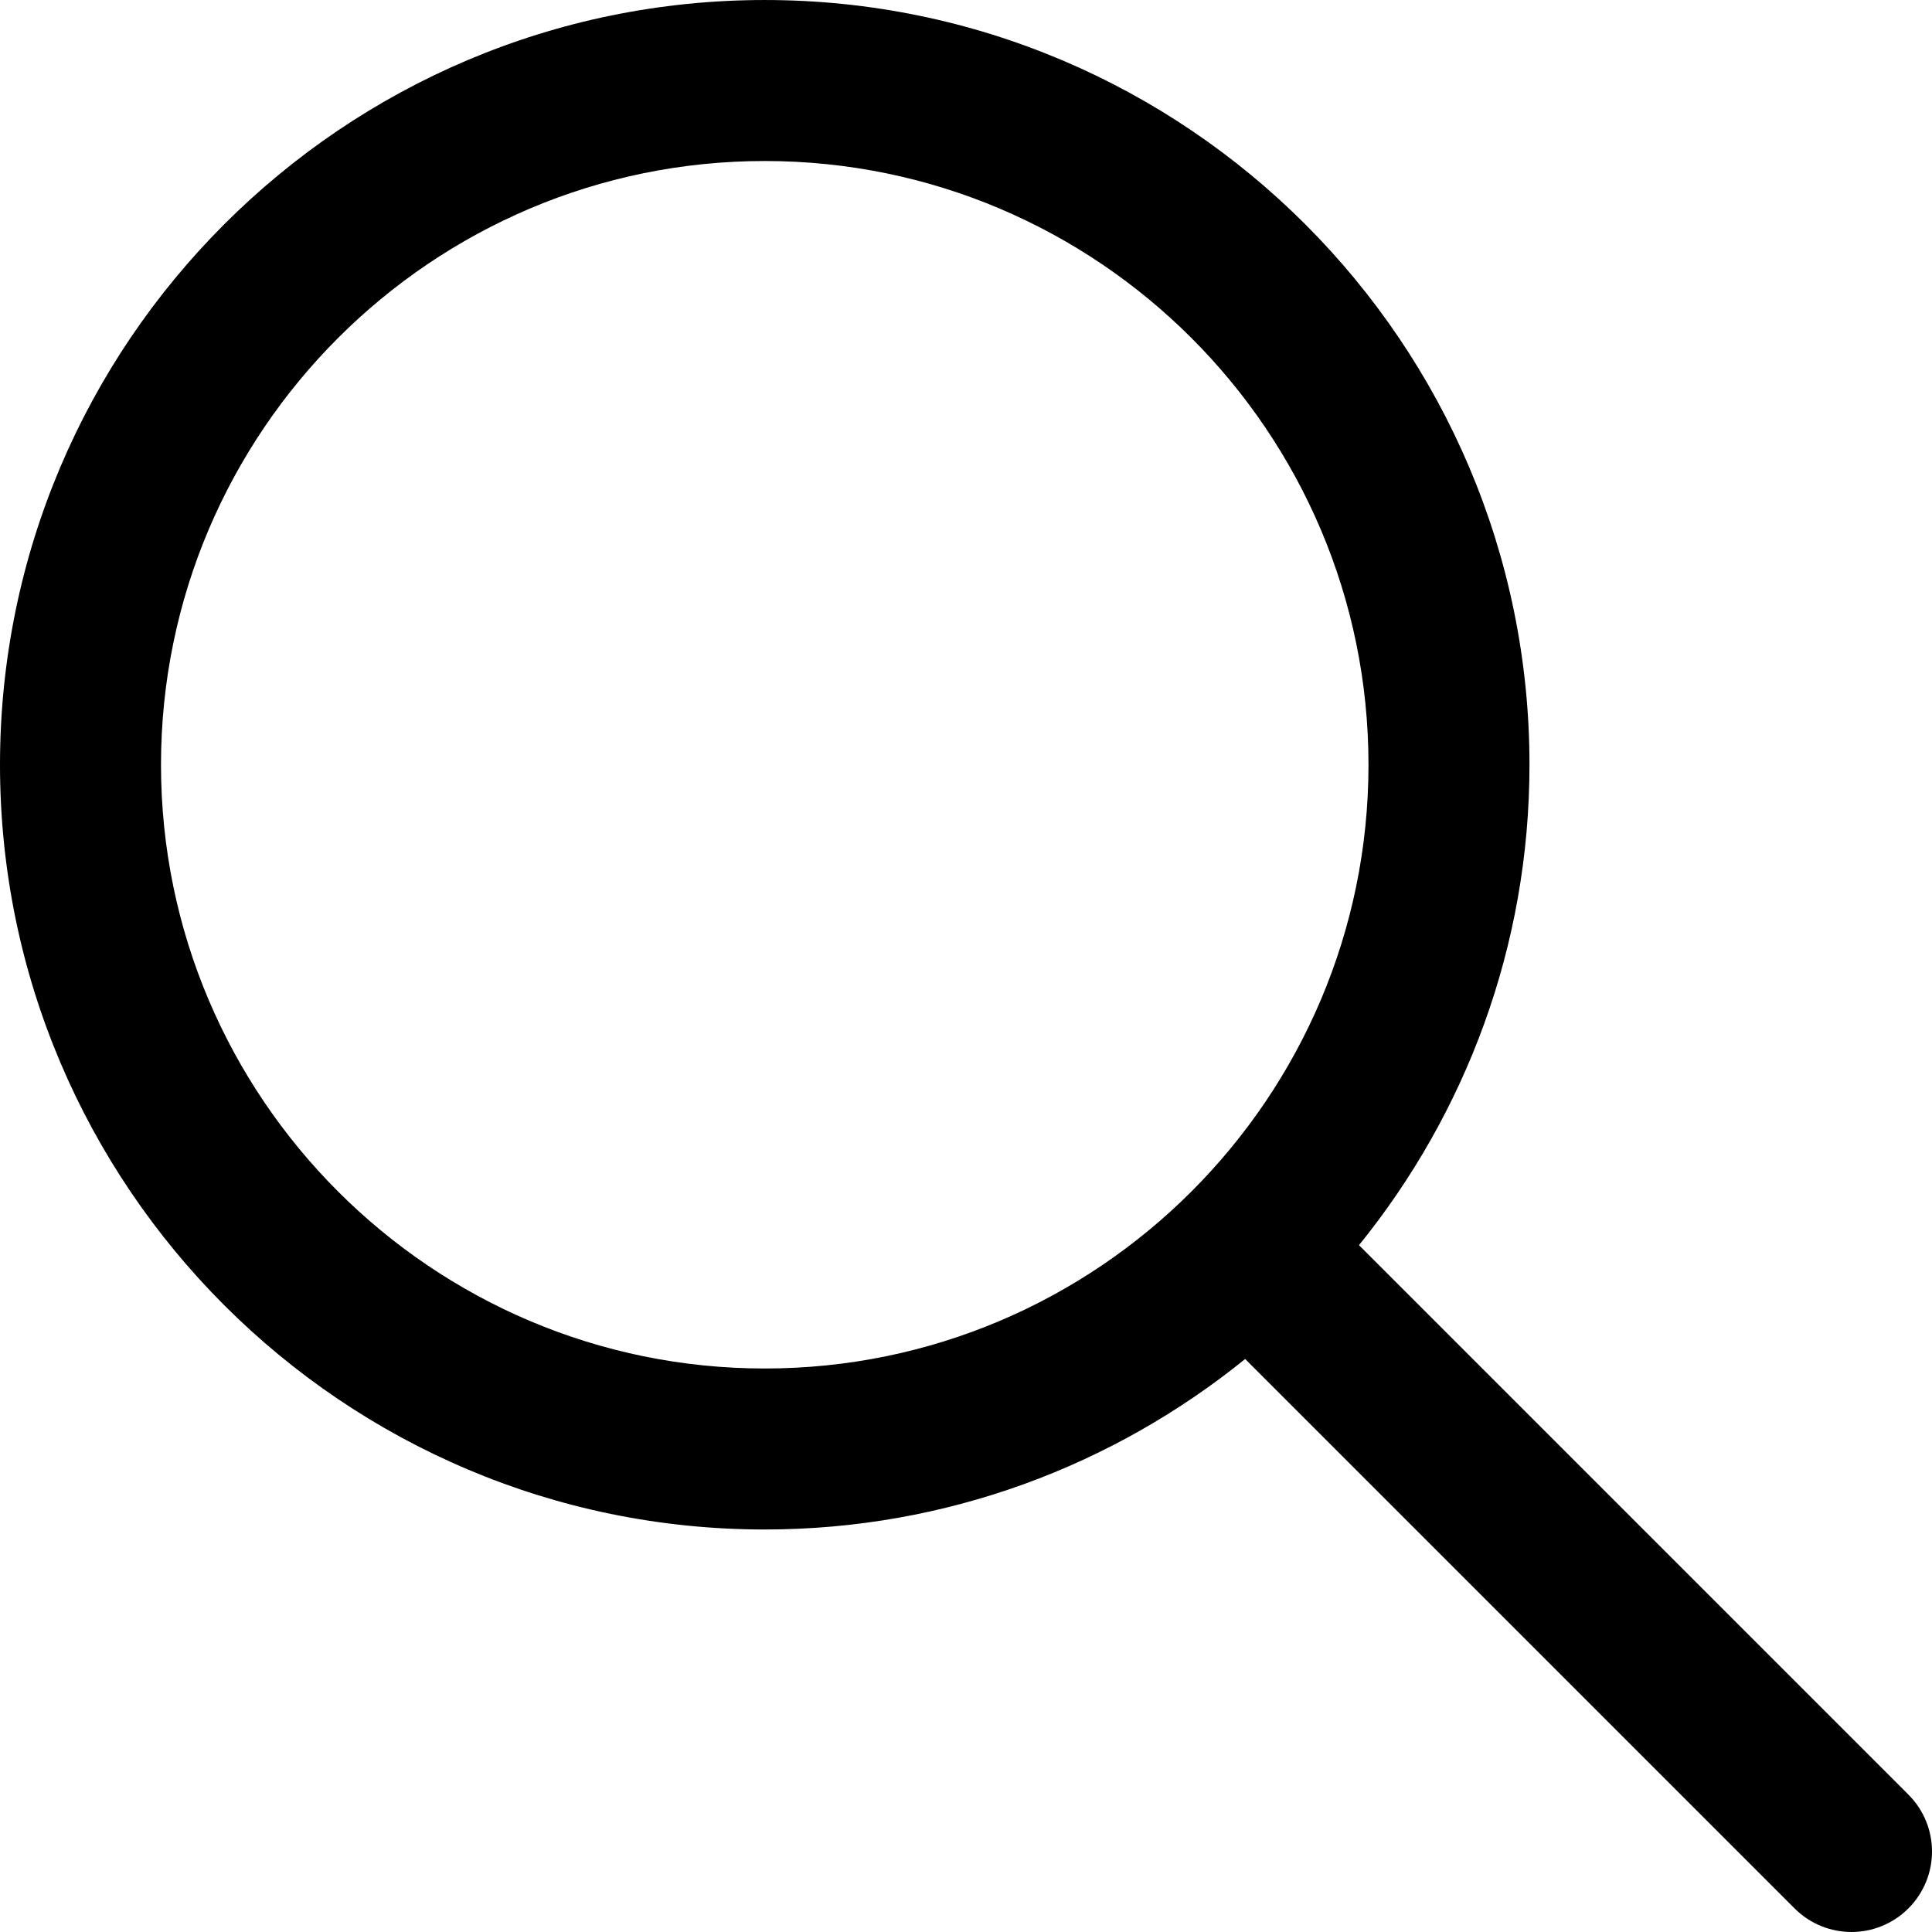
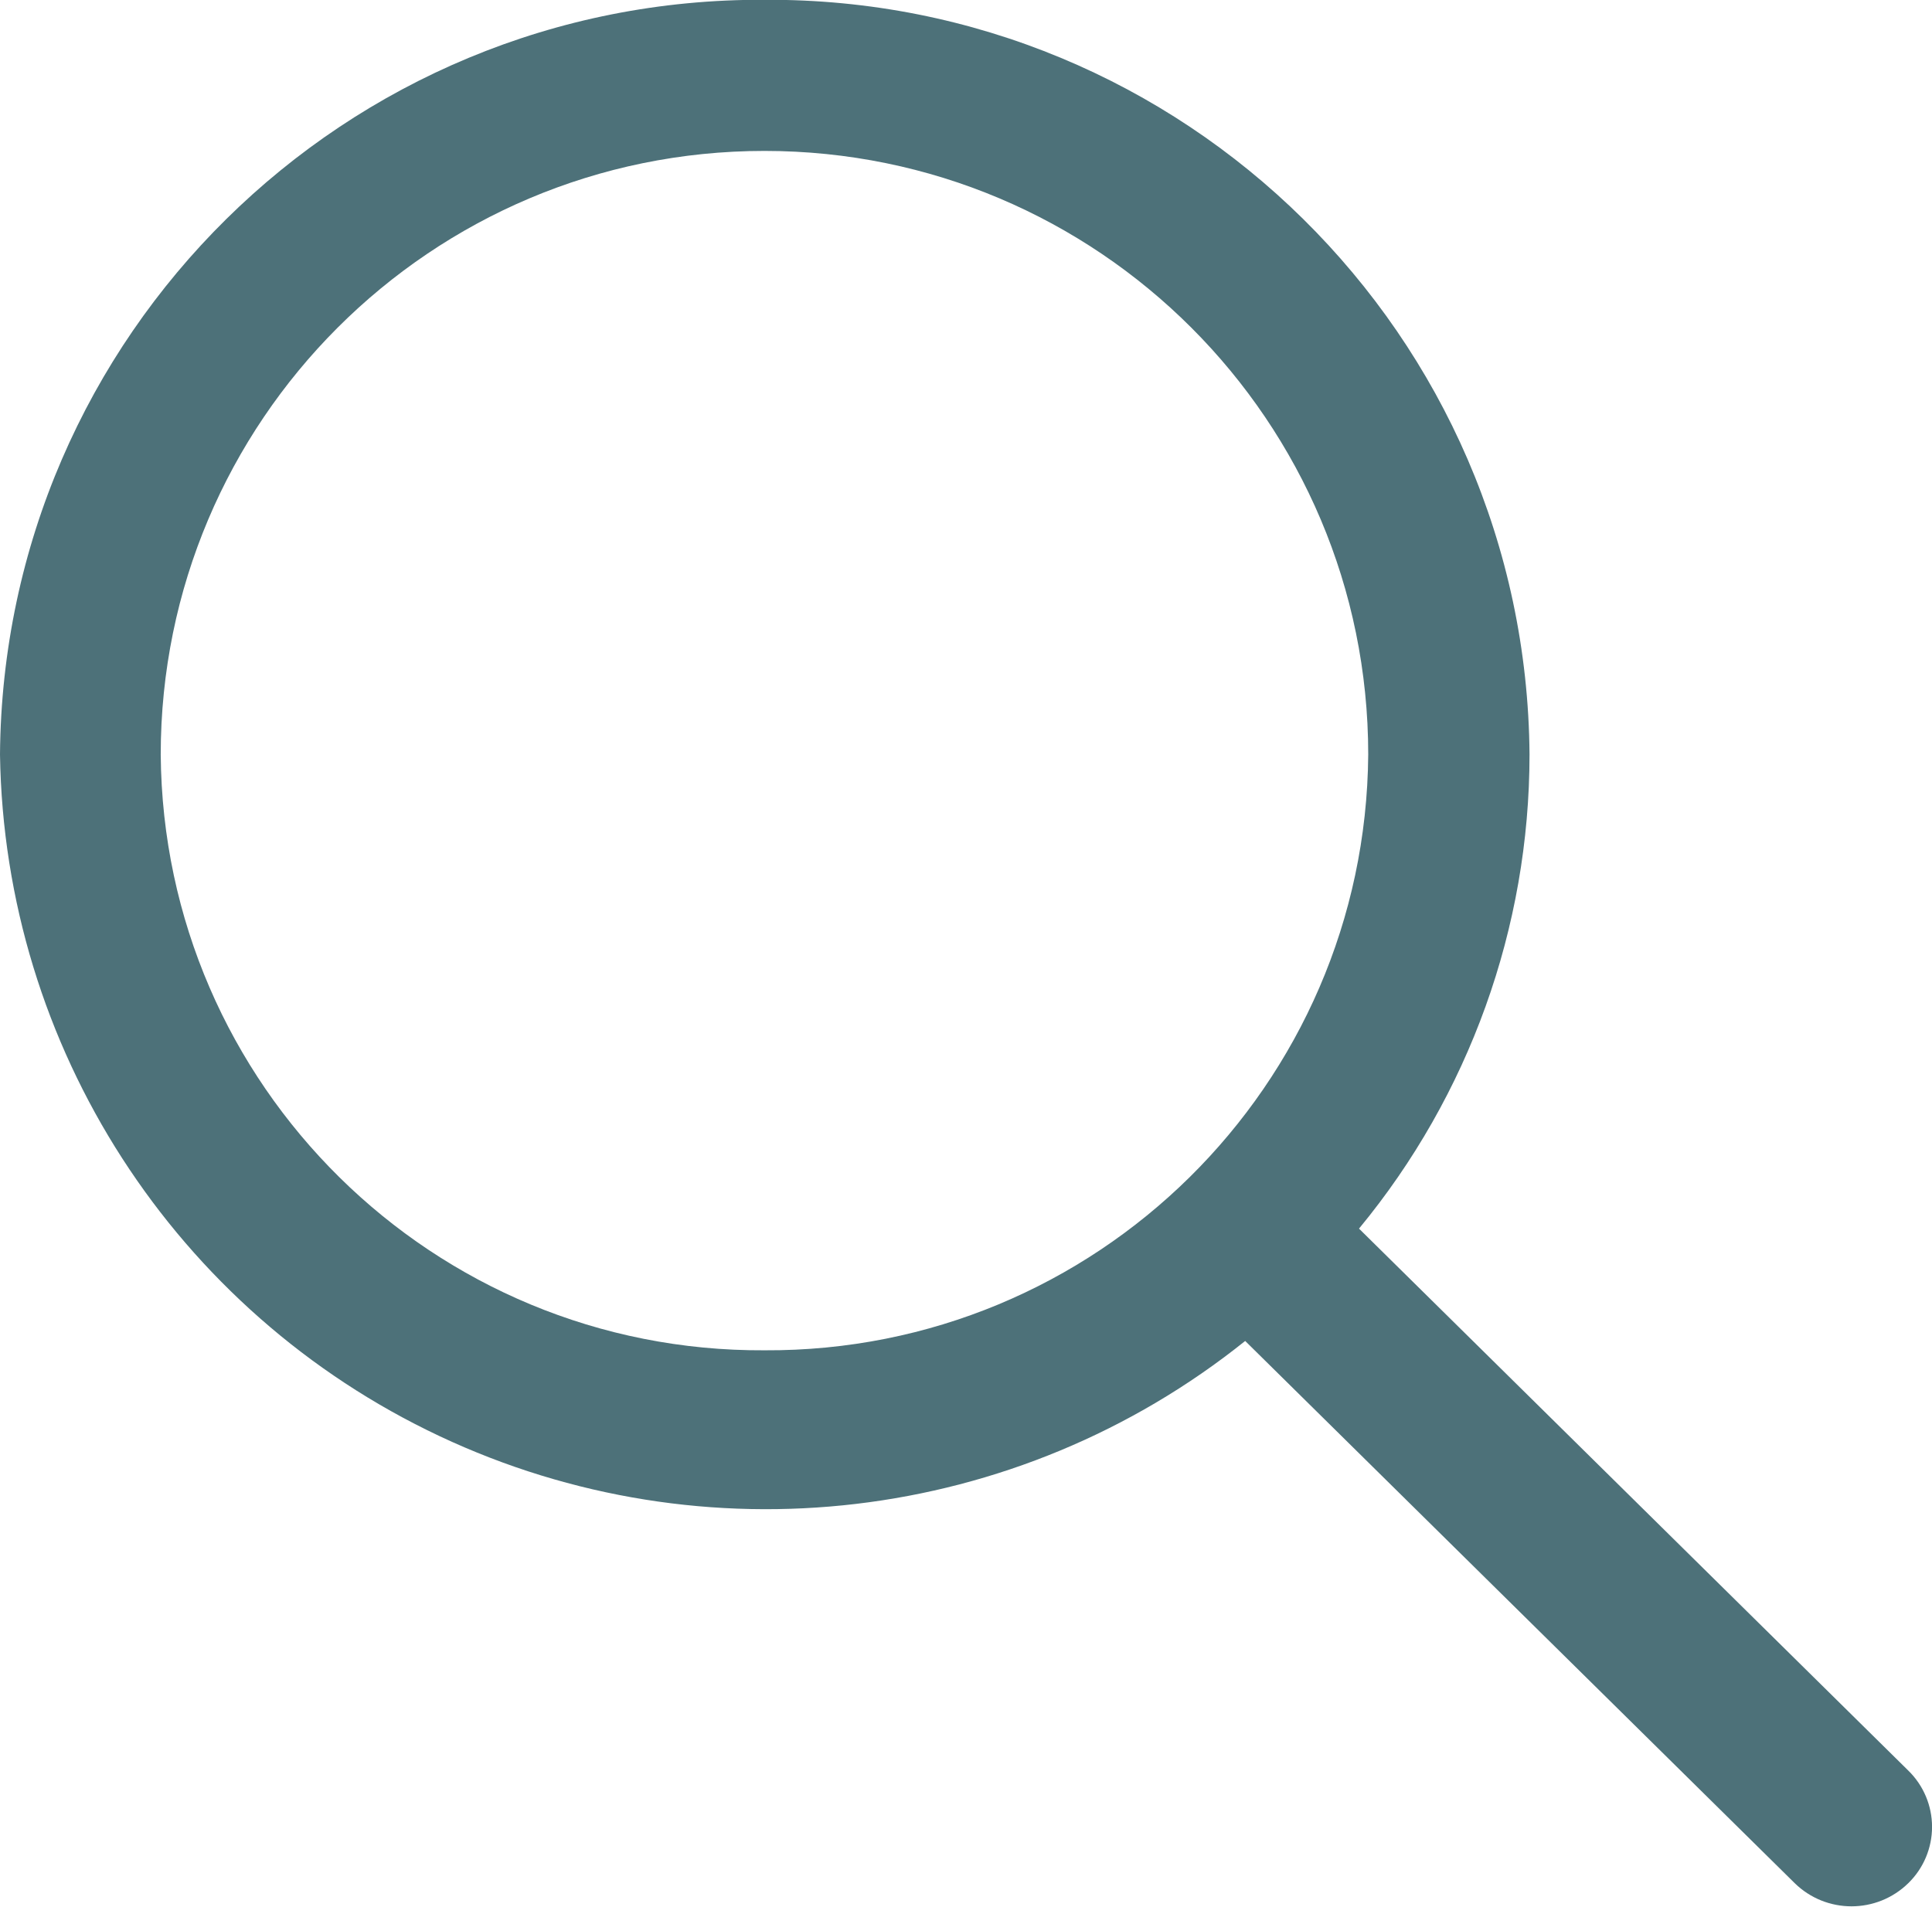
- <svg xmlns="http://www.w3.org/2000/svg" version="1.1" id="Capa_1" x="0px" y="0px" viewBox="0 0 512.005 512.005" style="enable-background:new 0 0 512.005 512.005;" xml:space="preserve">
-   <g>
-     <g>
-       <path d="M505.749,475.587l-145.6-145.6c28.203-34.837,45.184-79.104,45.184-127.317c0-111.744-90.923-202.667-202.667-202.667    S0,90.925,0,202.669s90.923,202.667,202.667,202.667c48.213,0,92.48-16.981,127.317-45.184l145.6,145.6    c4.16,4.16,9.621,6.251,15.083,6.251s10.923-2.091,15.083-6.251C514.091,497.411,514.091,483.928,505.749,475.587z     M202.667,362.669c-88.235,0-160-71.765-160-160s71.765-160,160-160s160,71.765,160,160S290.901,362.669,202.667,362.669z" />
+ <svg xmlns="http://www.w3.org/2000/svg" width="30.4" height="30" viewBox="0 0 30.4 30">
+   <g id="loupe" transform="translate(0 14.997)" opacity="0.7">
+     <g id="Group_20" data-name="Group 20" transform="translate(0 0.003)">
+       <path id="Path_6" data-name="Path 6" d="M30.029,27.869l-8.645-8.531a11.722,11.722,0,0,0,2.683-7.46A11.969,11.969,0,0,0,12.033,0,11.969,11.969,0,0,0,0,11.878a12.056,12.056,0,0,0,19.593,9.228l8.645,8.531a1.278,1.278,0,0,0,1.791,0A1.237,1.237,0,0,0,30.029,27.869Zm-18-6.616a9.448,9.448,0,0,1-9.5-9.375,9.5,9.5,0,0,1,19,0A9.448,9.448,0,0,1,12.033,21.253Z" transform="translate(0 -15.003)" fill="#013440" />
    </g>
  </g>
-   <g>
- </g>
-   <g>
- </g>
-   <g>
- </g>
-   <g>
- </g>
-   <g>
- </g>
-   <g>
- </g>
-   <g>
- </g>
-   <g>
- </g>
-   <g>
- </g>
-   <g>
- </g>
-   <g>
- </g>
-   <g>
- </g>
-   <g>
- </g>
-   <g>
- </g>
-   <g>
- </g>
</svg>
